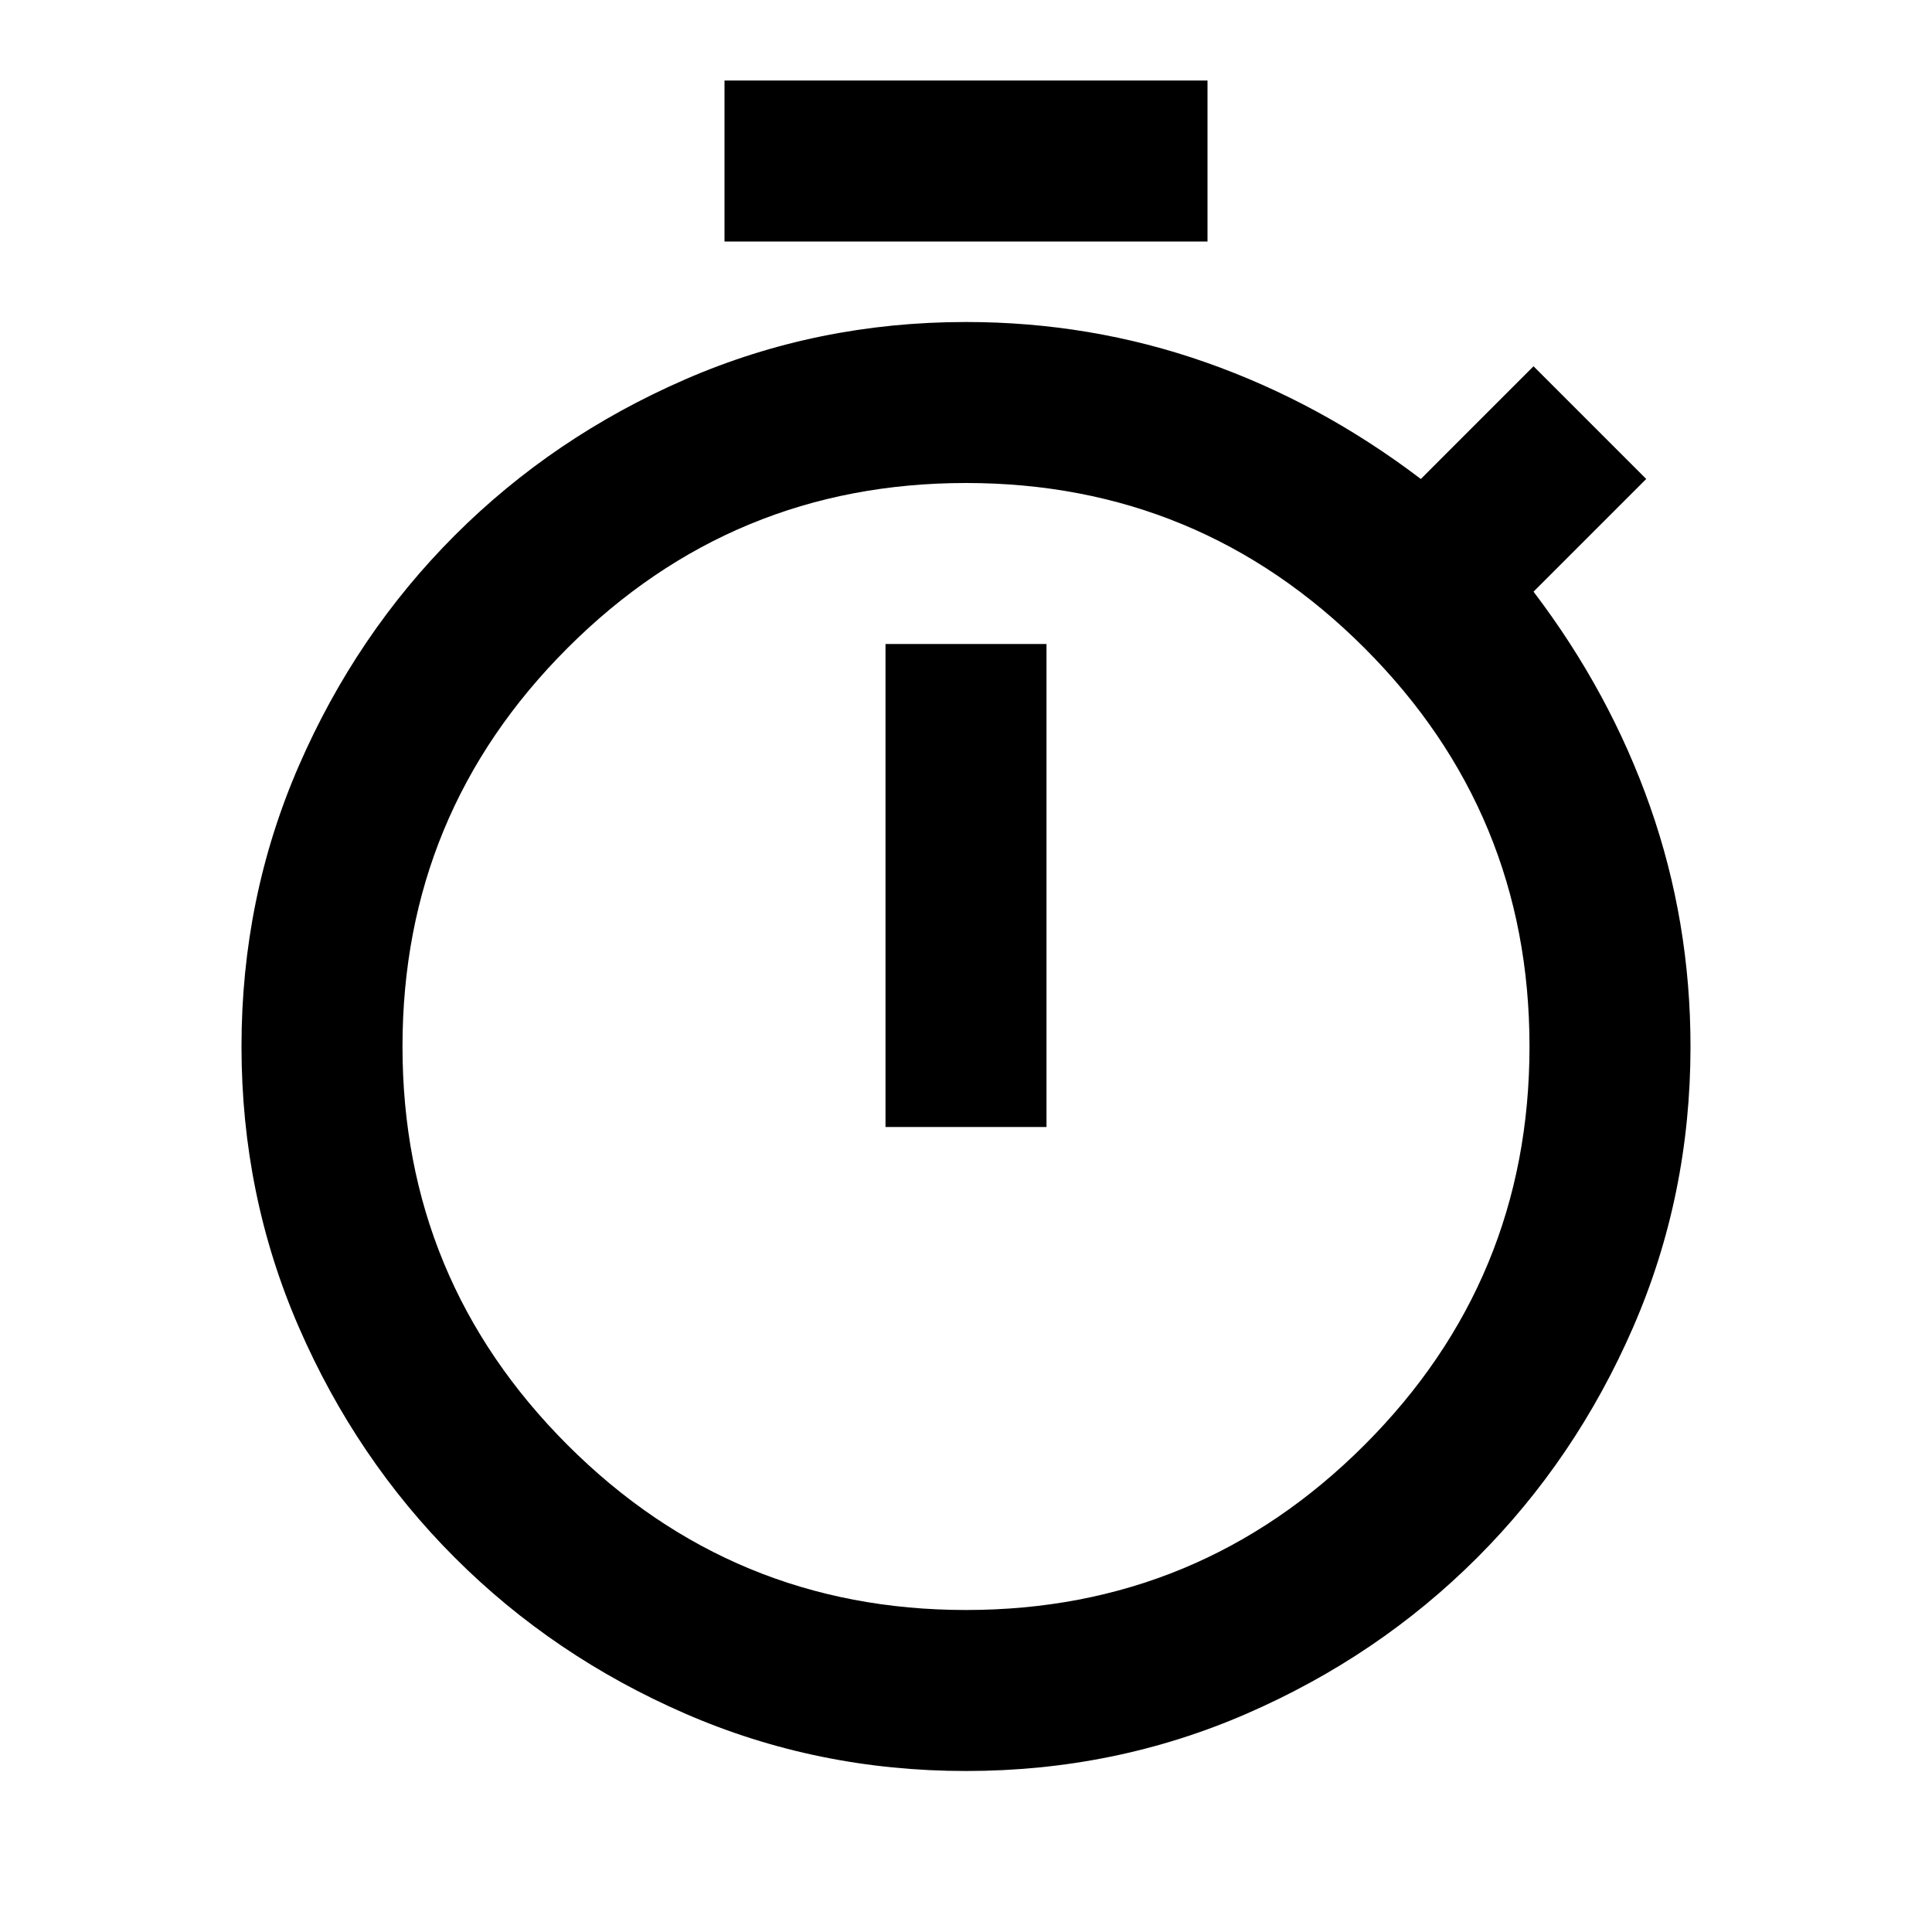
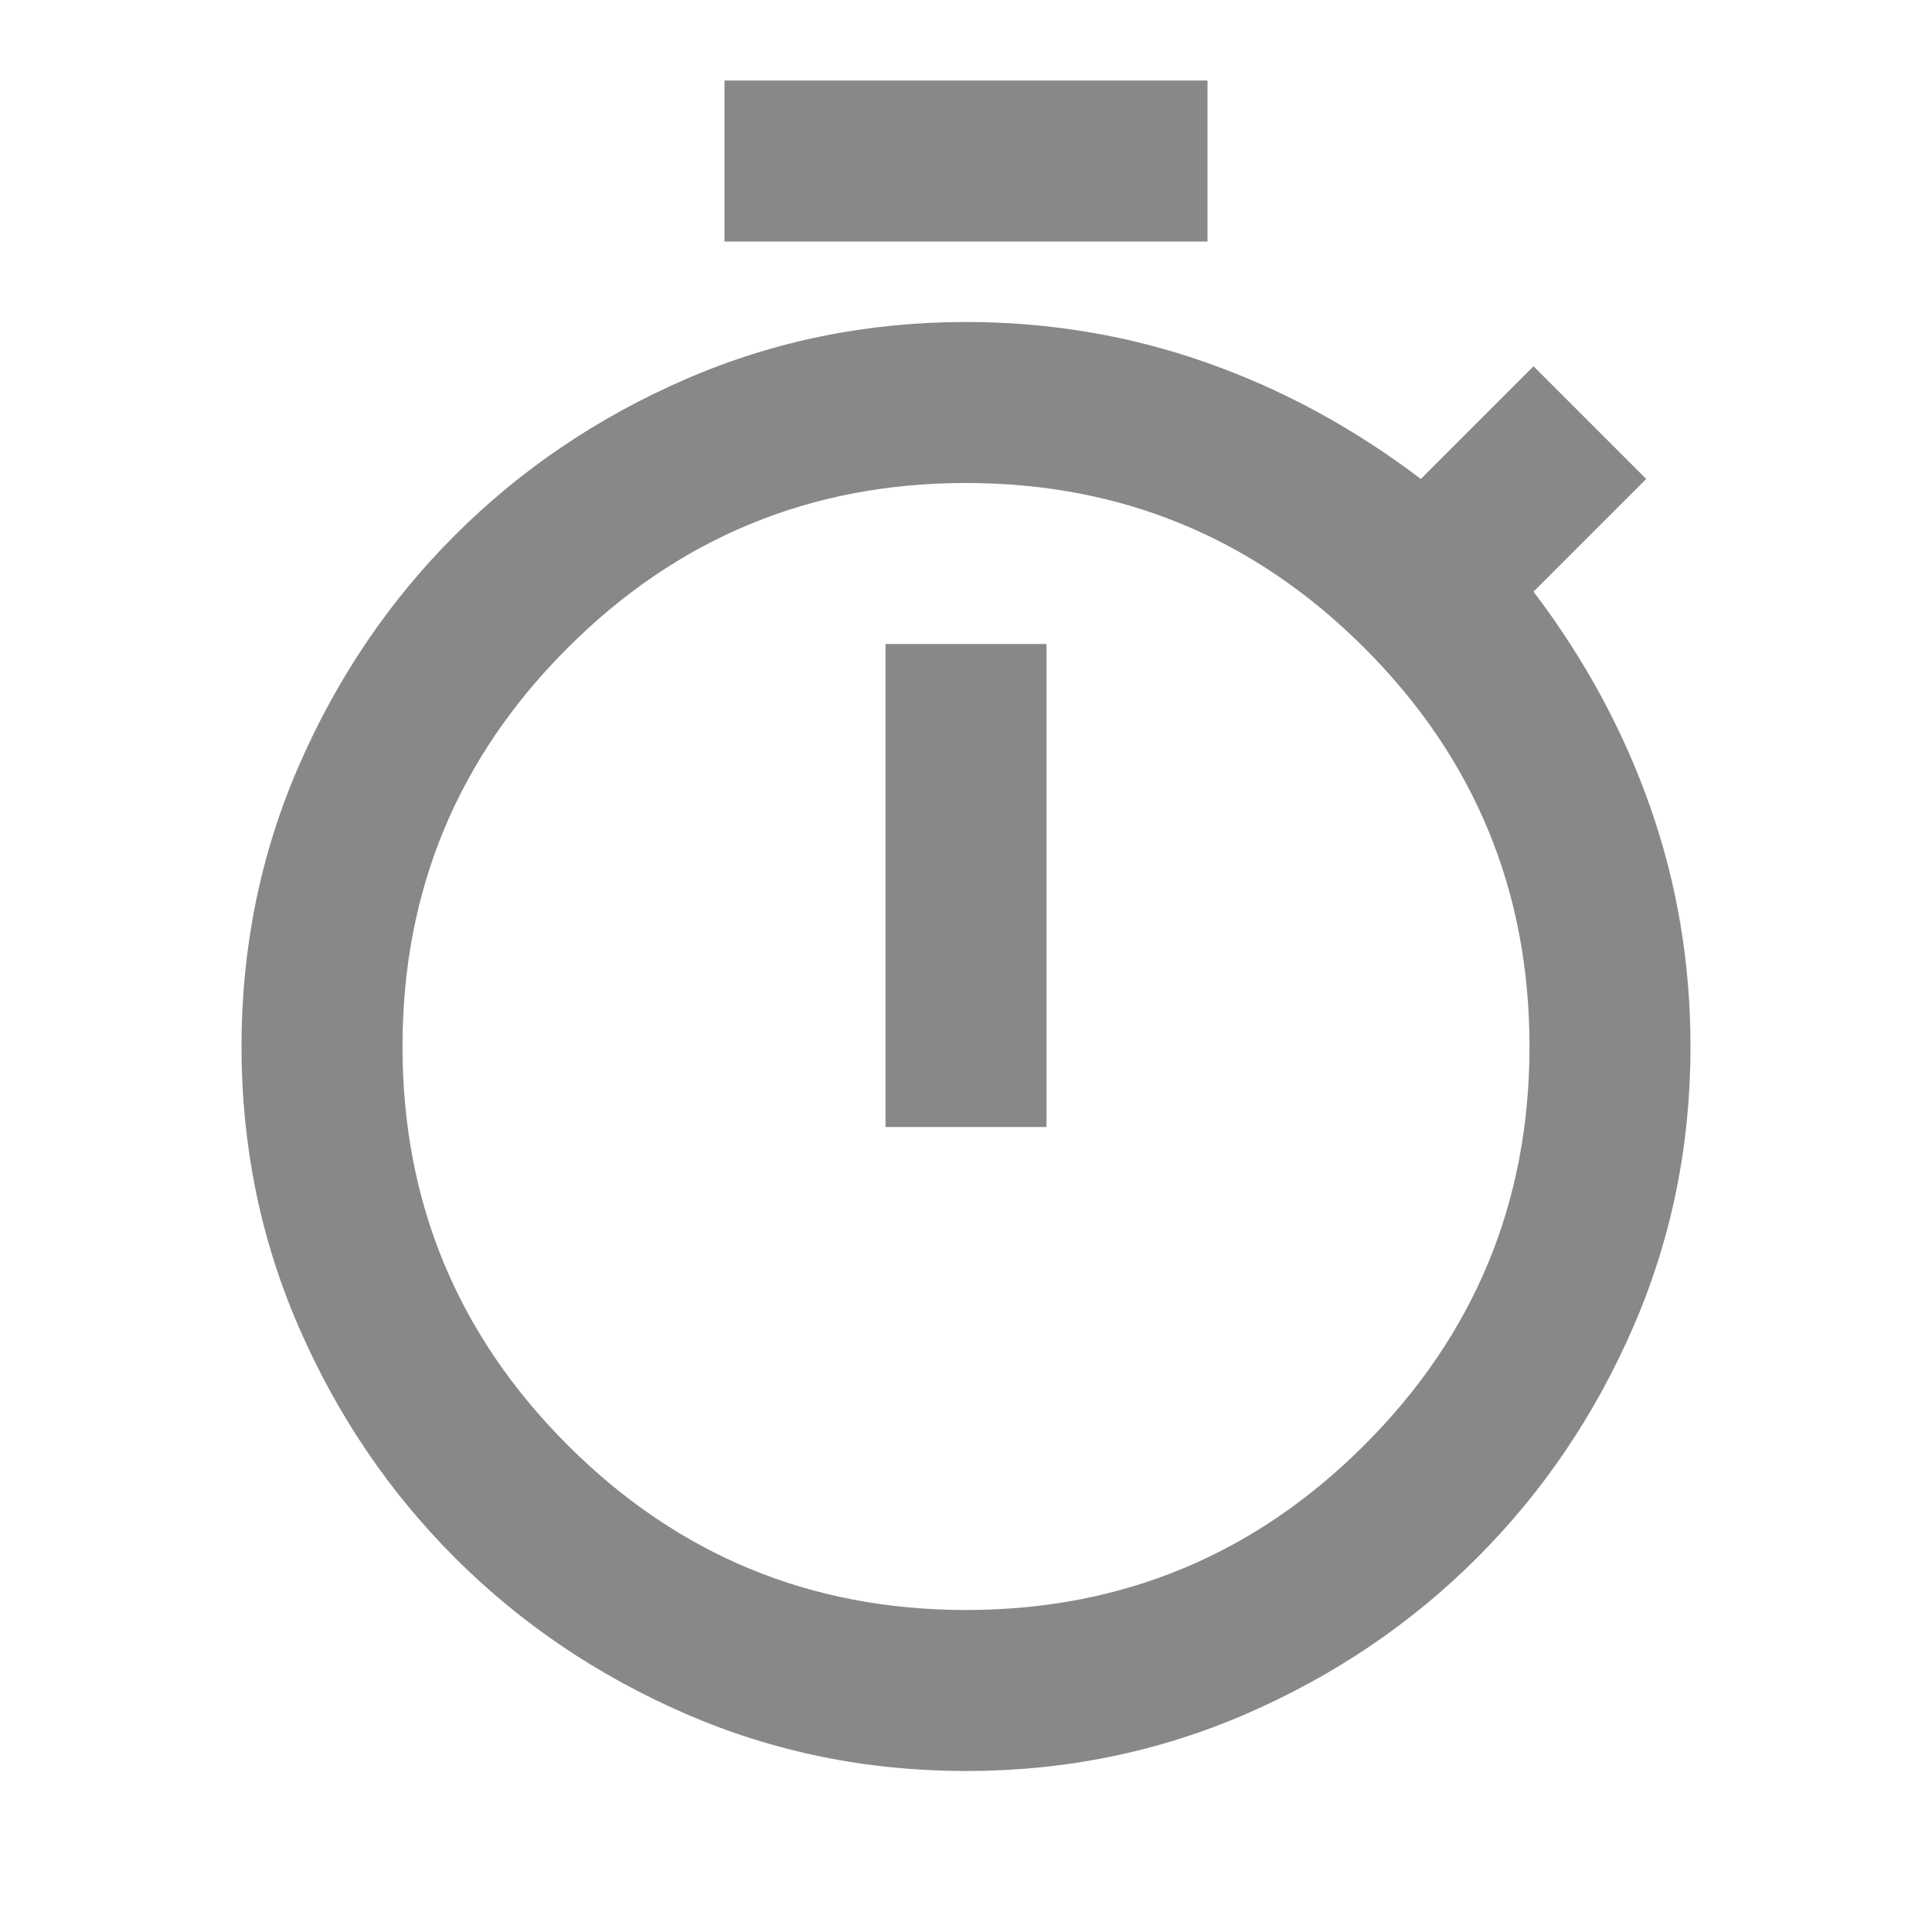
- <svg xmlns="http://www.w3.org/2000/svg" height="24" viewBox="0 -960 960 960" width="24">
+ <svg xmlns="http://www.w3.org/2000/svg" height="24" viewBox="0 -960 960 960" width="24" fill="#888888">
  <path d="M360-840v-80h240v80H360Zm80 440h80v-240h-80v240Zm40 320q-74 0-139.5-28.5T226-186q-49-49-77.5-114.5T120-440q0-74 28.5-139.5T226-694q49-49 114.5-77.5T480-800q62 0 119 20t107 58l56-56 56 56-56 56q38 50 58 107t20 119q0 74-28.5 139.5T734-186q-49 49-114.5 77.5T480-80Zm0-80q116 0 198-82t82-198q0-116-82-198t-198-82q-116 0-198 82t-82 198q0 116 82 198t198 82Zm0-280Z" />
</svg>
